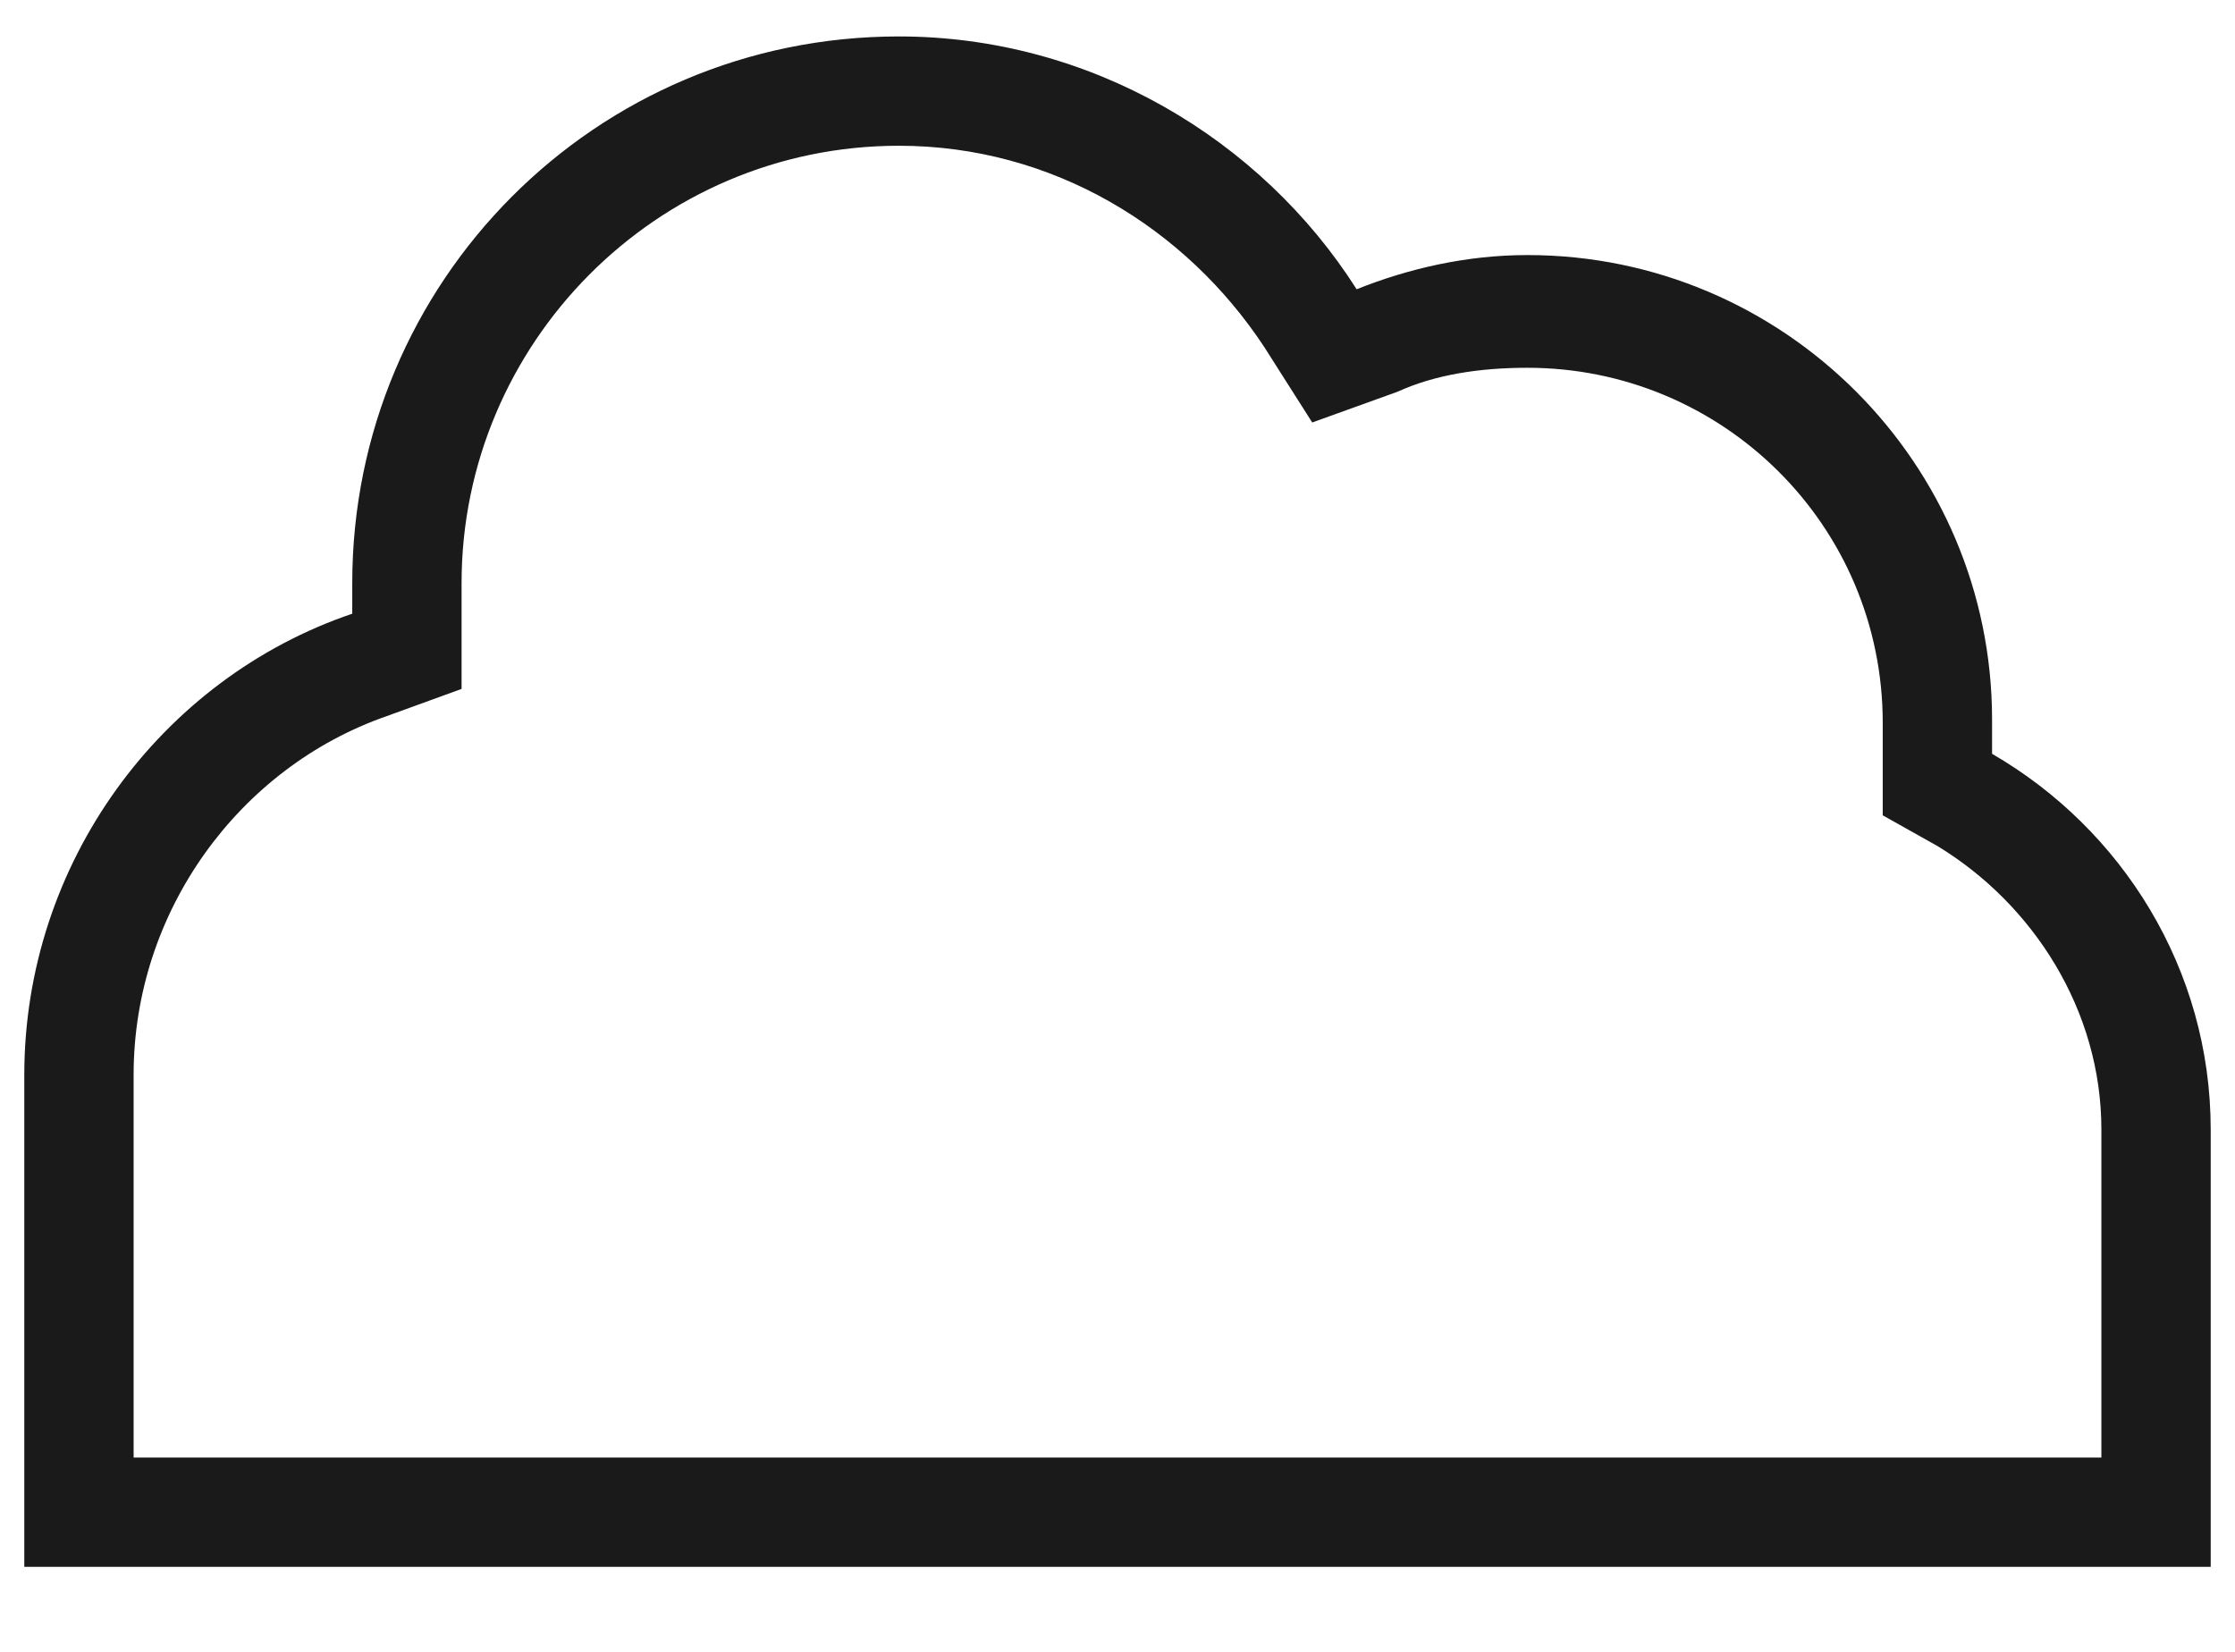
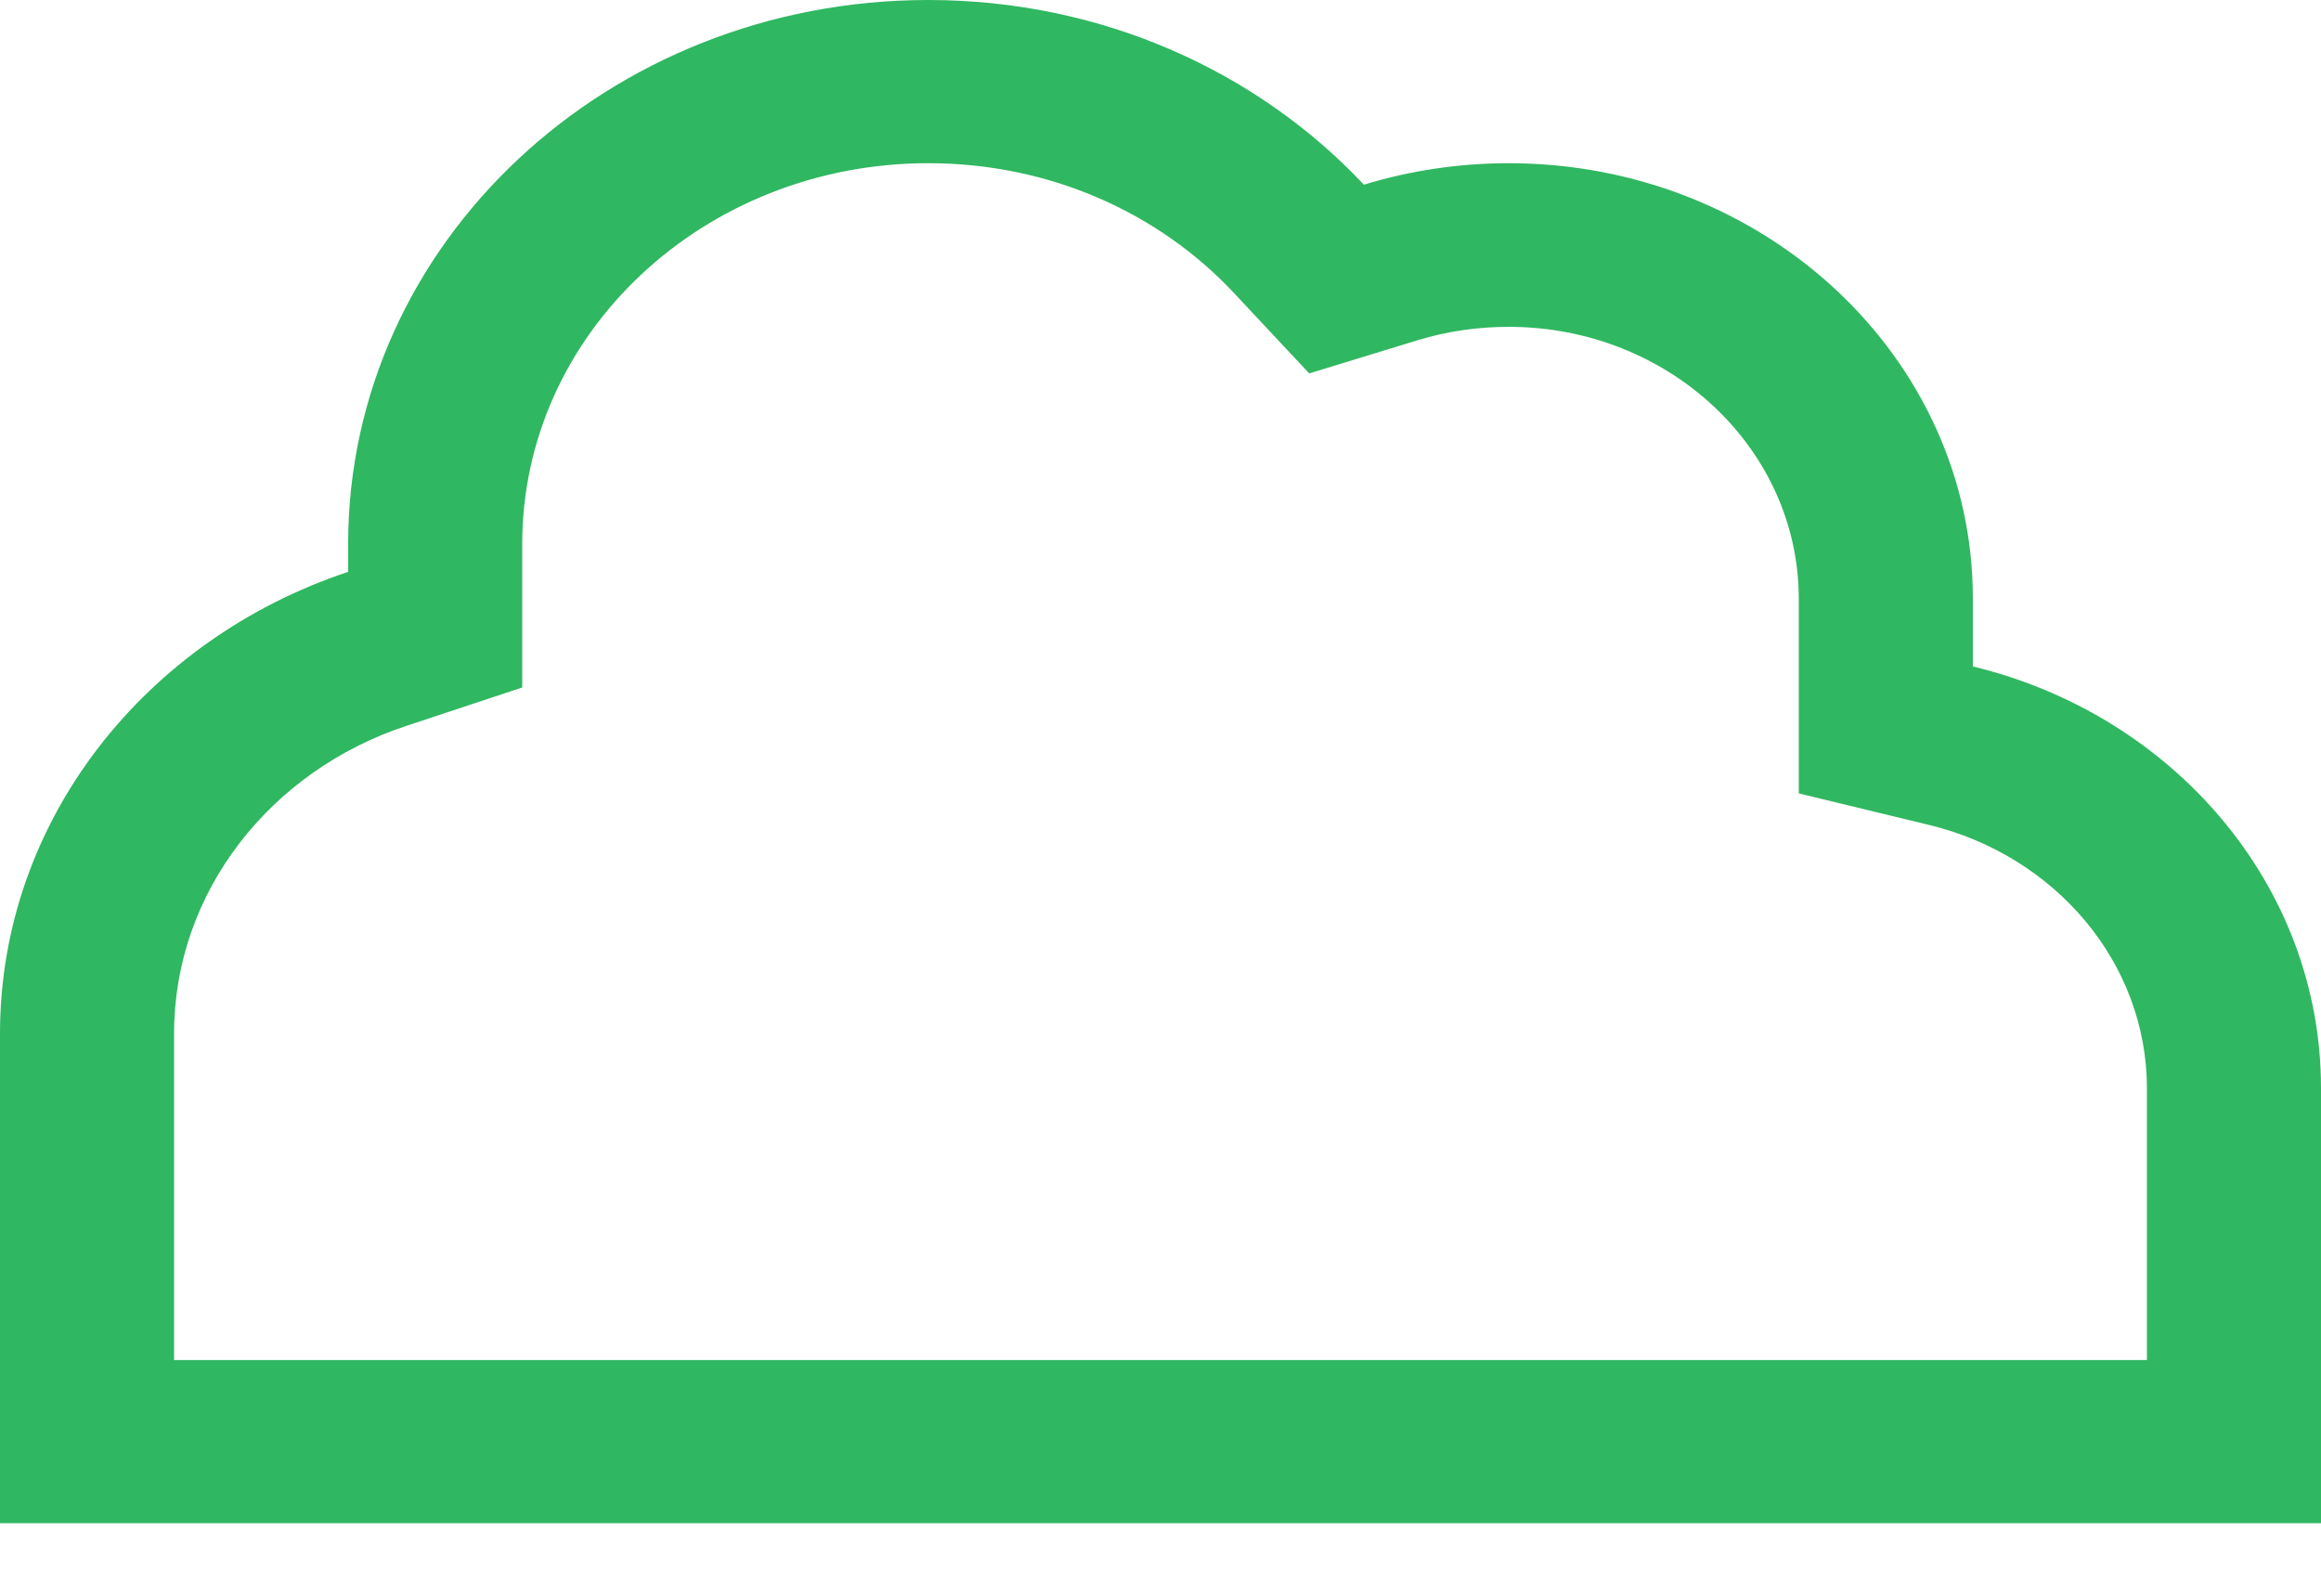
- <svg xmlns="http://www.w3.org/2000/svg" width="23" height="17" viewBox="0 0 23 17" fill="none">
-   <path d="M19.375 8.391V7.758V7.441C19.375 5.402 17.723 3.785 15.719 3.785C15.227 3.785 14.77 3.855 14.383 4.031L13.504 4.348L13.012 3.574C12.203 2.344 10.832 1.5 9.25 1.5C6.754 1.5 4.75 3.539 4.75 6V6.316V7.09L3.977 7.371C2.465 7.898 1.375 9.375 1.375 11.062V15H5.312H18.25H21.625V11.625C21.625 10.395 20.922 9.305 19.938 8.707L19.375 8.391ZM3.625 6.316V6C3.625 2.906 6.121 0.375 9.25 0.375C11.219 0.375 12.977 1.43 13.961 2.977C14.488 2.766 15.086 2.625 15.719 2.625C18.355 2.625 20.5 4.77 20.5 7.406V7.758C21.836 8.531 22.75 9.973 22.75 11.625V15V16.125H21.625H18.25H5.312H1.375H0.25V15V11.062C0.25 8.883 1.656 6.984 3.625 6.316Z" fill="#1a1a1a" />
+ <svg xmlns="http://www.w3.org/2000/svg" fill="none" height="11" viewBox="0 0 16 11" width="16">
+   <path d="m2.4 3.942c-1.397.464-2.4 1.713-2.4 3.183v2.25 1.125h1.2 2.4 9.2 2 1.2v-1.125-1.875c0-1.397-1.02-2.573-2.4-2.906v-.469c0-1.657-1.433-3-3.2-3-.347 0-.682.052-.998.148-.733-.78-1.805-1.273-3.002-1.273-2.21 0-4 1.678-4 3.75zm12.4 5.433h-2-9.2-2.4v-2.25c0-.977.665-1.812 1.6-2.121l.8-.265v-.797-.192c0-1.451 1.252-2.625 2.8-2.625.838 0 1.587.342 2.103.891l.522.558.752-.23c.195-.059.403-.091.623-.091 1.105 0 2 .839 2 1.875v.469.872l.9.218c.863.209 1.5.945 1.5 1.816v1.875z" fill="#30b761" />
</svg>
